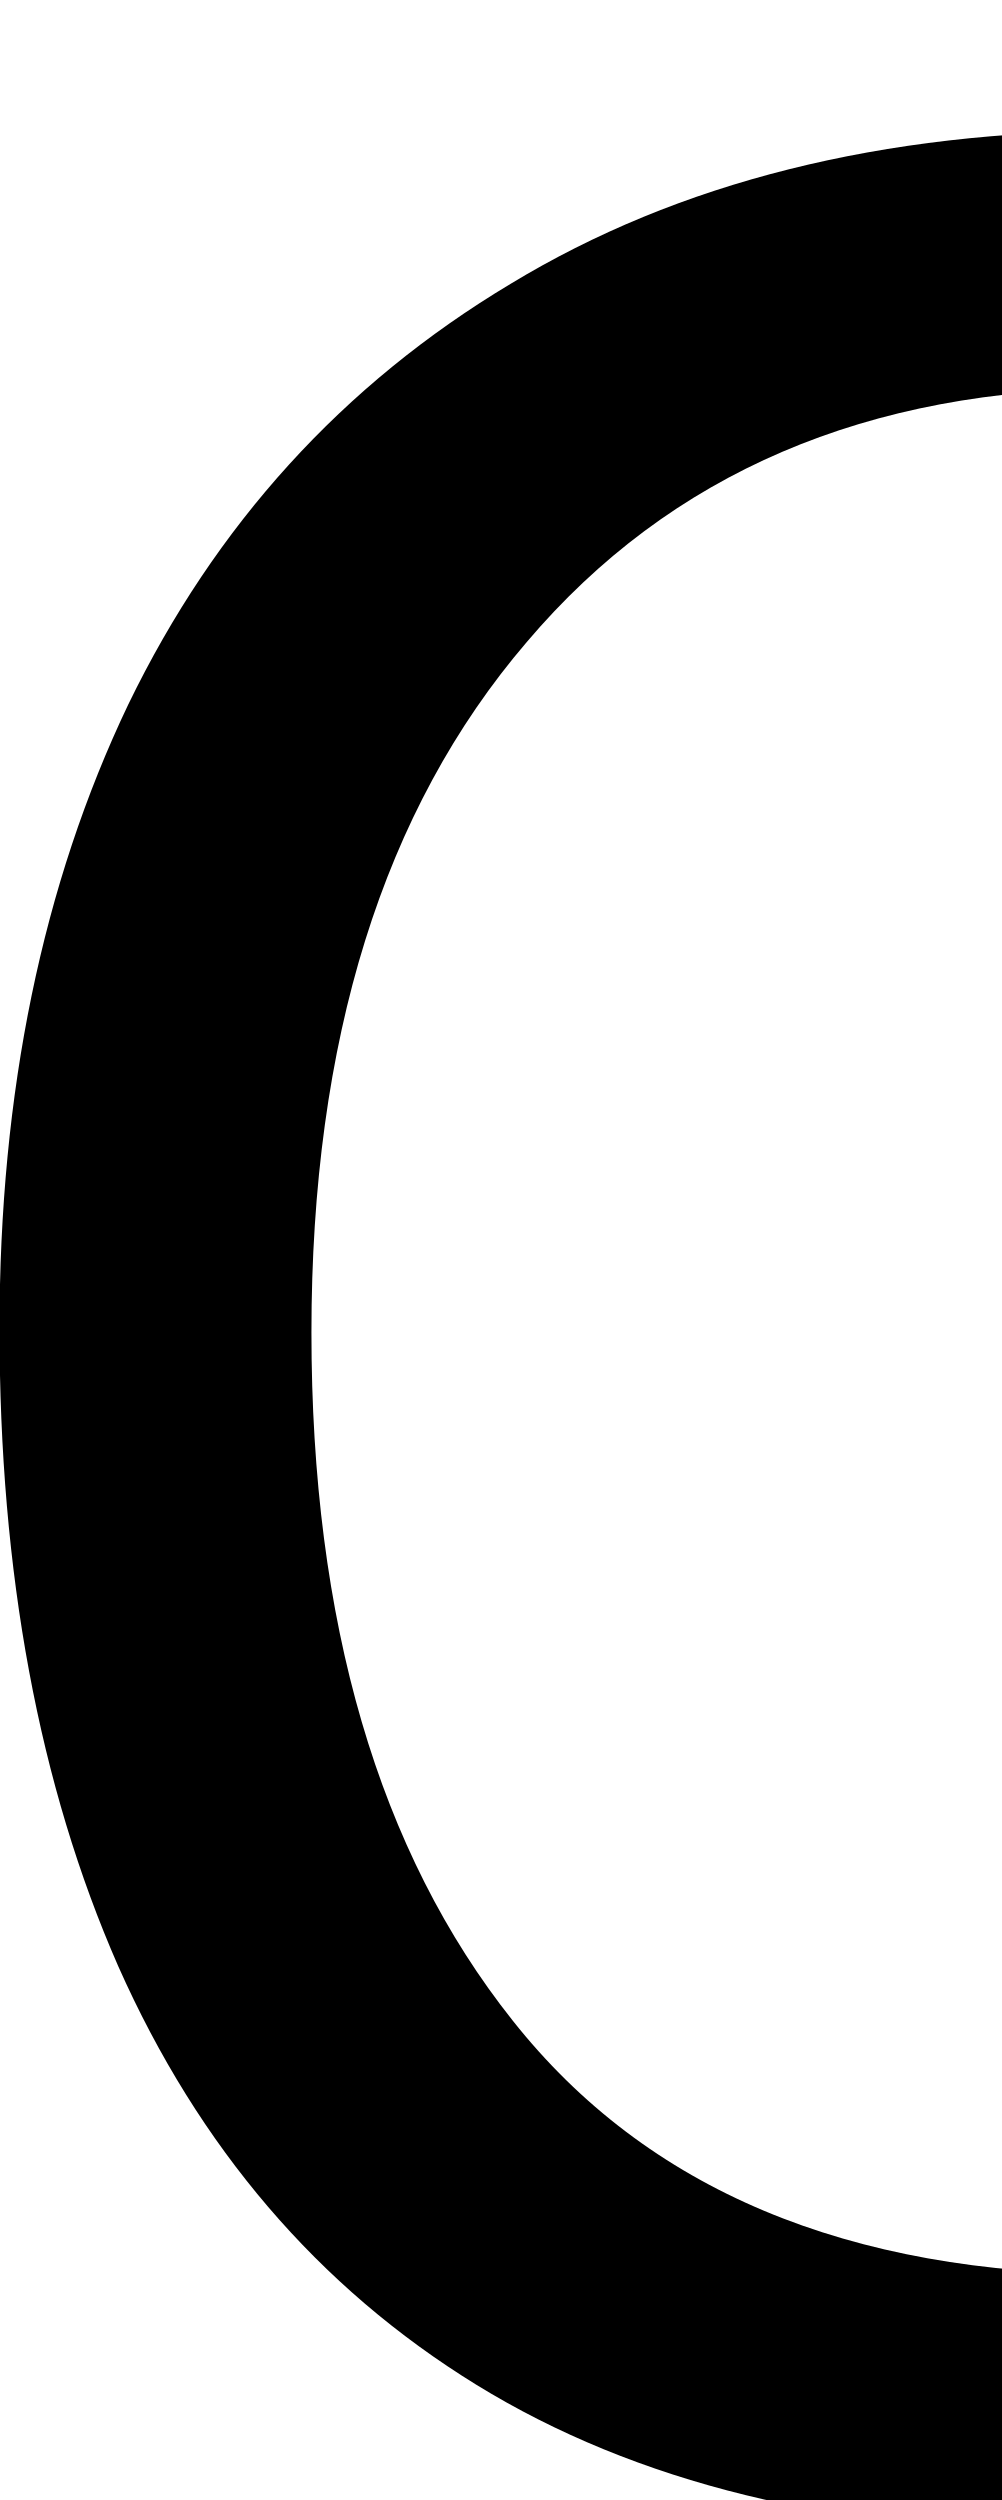
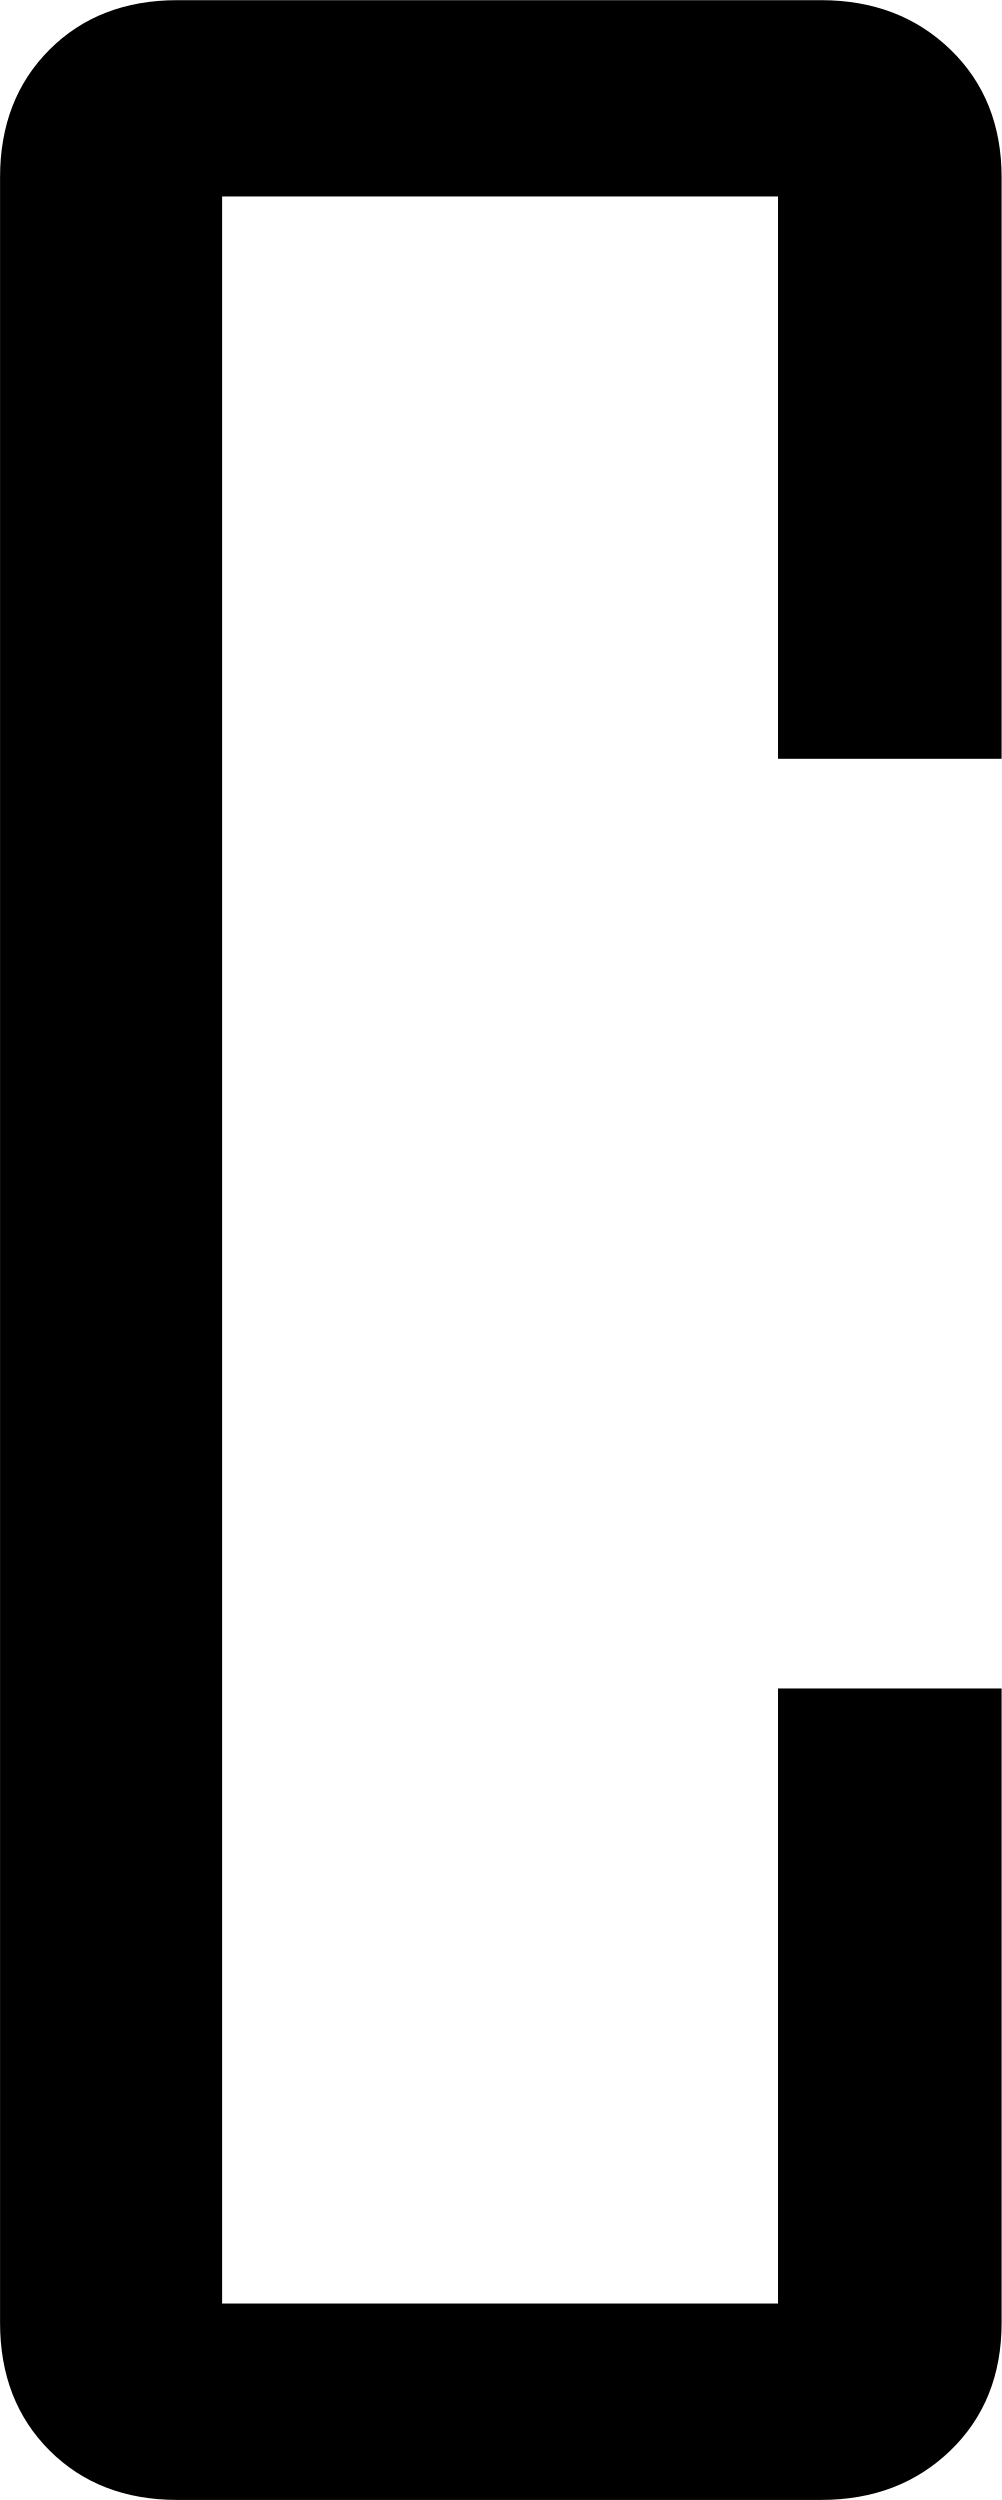
<svg xmlns="http://www.w3.org/2000/svg" width="7.776mm" height="19.41mm" viewBox="0 0 7.776 19.41" version="1.1" id="svg1">
  <defs id="defs1" />
  <g id="layer1" transform="translate(-99.68354,-135.1716)">
-     <text xml:space="preserve" style="font-style:normal;font-variant:normal;font-weight:normal;font-stretch:condensed;font-size:25.4px;font-family:'Agency FB';-inkscape-font-specification:'Agency FB Condensed';text-align:start;writing-mode:lr-tb;direction:ltr;text-anchor:start;fill:#000000;stroke-width:0.265" x="98.133" y="154.581" id="text8">
-       <tspan id="tspan8" style="font-style:normal;font-variant:normal;font-weight:normal;font-stretch:condensed;font-size:25.4px;font-family:'Agency FB';-inkscape-font-specification:'Agency FB Condensed';stroke-width:0.265" x="98.133" y="154.581">C</tspan>
-     </text>
+     <path d="m 107.46,153.205 q 0,0.608 -0.397,0.992 -0.397,0.384 -1.005,0.384 h -4.998 q -0.608,0 -0.992,-0.384 -0.384,-0.384 -0.384,-0.992 v -16.656 q 0,-0.608 0.384,-0.992 0.384,-0.384 0.992,-0.384 h 4.998 q 0.608,0 1.005,0.384 0.397,0.384 0.397,0.992 v 4.514 h -1.736 v -4.366 h -4.316 v 16.359 h 4.316 v -4.775 h 1.736 z" id="text8" style="font-stretch:condensed;font-size:25.4px;font-family:'Agency FB';-inkscape-font-specification:'Agency FB Condensed';stroke-width:0.265" aria-label="C" />
    <path style="fill:none;stroke-width:0.123" d="M 3.965,73.151 C 2.932,72.927 2.059,72.43 1.383,71.682 0.625,70.844 0.262,70.006 0.12,68.768 -0.041,67.367 -0.039,6.013 0.122,4.611 0.206,3.876 0.353,3.341 0.615,2.809 1.094,1.836 2.192,0.801 3.162,0.41 L 3.873,0.123 14.257,0.089 c 7.156,-0.024 10.585,0.008 11.031,0.1 1.527,0.317 2.941,1.411 3.553,2.749 0.165,0.36 0.353,1.064 0.418,1.564 0.065,0.5 0.12,4.683 0.122,9.299 l 0.004,8.391 h -3.258 -3.258 V 13.954 5.717 H 14.692 6.516 V 36.699 67.682 h 8.176 8.176 V 58.645 49.609 h 3.258 3.258 l -0.004,9.19 c -0.002,5.055 -0.056,9.592 -0.12,10.082 -0.294,2.266 -1.956,3.96 -4.255,4.336 -0.425,0.07 -4.759,0.115 -10.498,0.109 -7.746,-0.007 -9.934,-0.044 -10.543,-0.176 z" id="path2" transform="matrix(0.2645833,0,0,0.2645833,99.68354,135.1716)" />
    <path style="fill:none;stroke-width:0.123" d="M 3.965,73.151 C 2.932,72.927 2.059,72.43 1.383,71.682 0.625,70.844 0.262,70.006 0.12,68.768 -0.041,67.367 -0.039,6.013 0.122,4.611 0.206,3.876 0.353,3.341 0.615,2.809 1.094,1.836 2.192,0.801 3.162,0.41 L 3.873,0.123 14.257,0.089 c 7.156,-0.024 10.585,0.008 11.031,0.1 1.527,0.317 2.941,1.411 3.553,2.749 0.165,0.36 0.353,1.064 0.418,1.564 0.065,0.5 0.12,4.683 0.122,9.299 l 0.004,8.391 h -3.258 -3.258 V 13.954 5.717 H 14.692 6.516 V 36.699 67.682 h 8.176 8.176 V 58.645 49.609 h 3.258 3.258 l -0.004,9.19 c -0.002,5.055 -0.056,9.592 -0.12,10.082 -0.294,2.266 -1.956,3.96 -4.255,4.336 -0.425,0.07 -4.759,0.115 -10.498,0.109 -7.746,-0.007 -9.934,-0.044 -10.543,-0.176 z" id="path3" transform="matrix(0.2645833,0,0,0.2645833,99.68354,135.1716)" />
    <path style="fill:none;stroke-width:0.123" d="M 3.965,73.151 C 2.932,72.927 2.059,72.43 1.383,71.682 0.625,70.844 0.262,70.006 0.12,68.768 -0.041,67.367 -0.039,6.013 0.122,4.611 0.206,3.876 0.353,3.341 0.615,2.809 1.094,1.836 2.192,0.801 3.162,0.41 L 3.873,0.123 14.257,0.089 c 7.156,-0.024 10.585,0.008 11.031,0.1 1.527,0.317 2.941,1.411 3.553,2.749 0.165,0.36 0.353,1.064 0.418,1.564 0.065,0.5 0.12,4.683 0.122,9.299 l 0.004,8.391 h -3.258 -3.258 V 13.954 5.717 H 14.692 6.516 V 36.699 67.682 h 8.176 8.176 V 58.645 49.609 h 3.258 3.258 l -0.004,9.19 c -0.002,5.055 -0.056,9.592 -0.12,10.082 -0.294,2.266 -1.956,3.96 -4.255,4.336 -0.425,0.07 -4.759,0.115 -10.498,0.109 -7.746,-0.007 -9.934,-0.044 -10.543,-0.176 z" id="path4" transform="matrix(0.2645833,0,0,0.2645833,99.68354,135.1716)" />
    <path style="fill:none;stroke-width:0.123" d="M 3.965,73.151 C 2.932,72.927 2.059,72.43 1.383,71.682 0.625,70.844 0.262,70.006 0.12,68.768 -0.041,67.367 -0.039,6.013 0.122,4.611 0.206,3.876 0.353,3.341 0.615,2.809 1.094,1.836 2.192,0.801 3.162,0.41 L 3.873,0.123 14.257,0.089 c 7.156,-0.024 10.585,0.008 11.031,0.1 1.527,0.317 2.941,1.411 3.553,2.749 0.165,0.36 0.353,1.064 0.418,1.564 0.065,0.5 0.12,4.683 0.122,9.299 l 0.004,8.391 h -3.258 -3.258 V 13.954 5.717 H 14.692 6.516 V 36.699 67.682 h 8.176 8.176 V 58.645 49.609 h 3.258 3.258 l -0.004,9.19 c -0.002,5.055 -0.056,9.592 -0.12,10.082 -0.294,2.266 -1.956,3.96 -4.255,4.336 -0.425,0.07 -4.759,0.115 -10.498,0.109 -7.746,-0.007 -9.934,-0.044 -10.543,-0.176 z" id="path5" transform="matrix(0.2645833,0,0,0.2645833,99.68354,135.1716)" />
  </g>
</svg>
